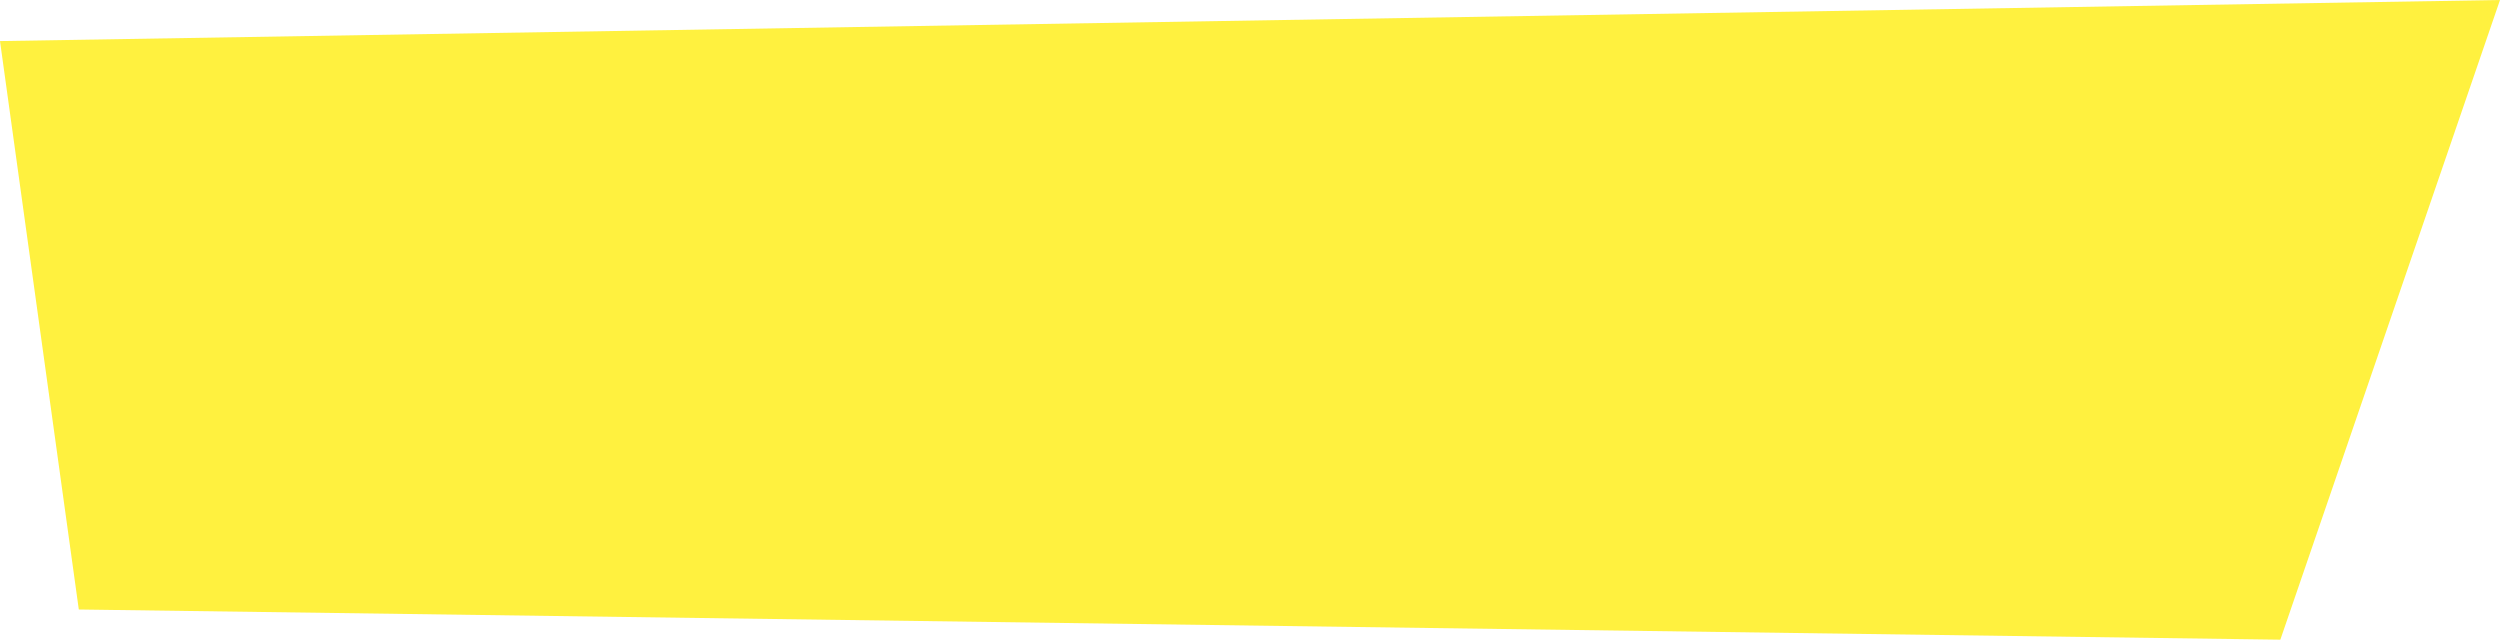
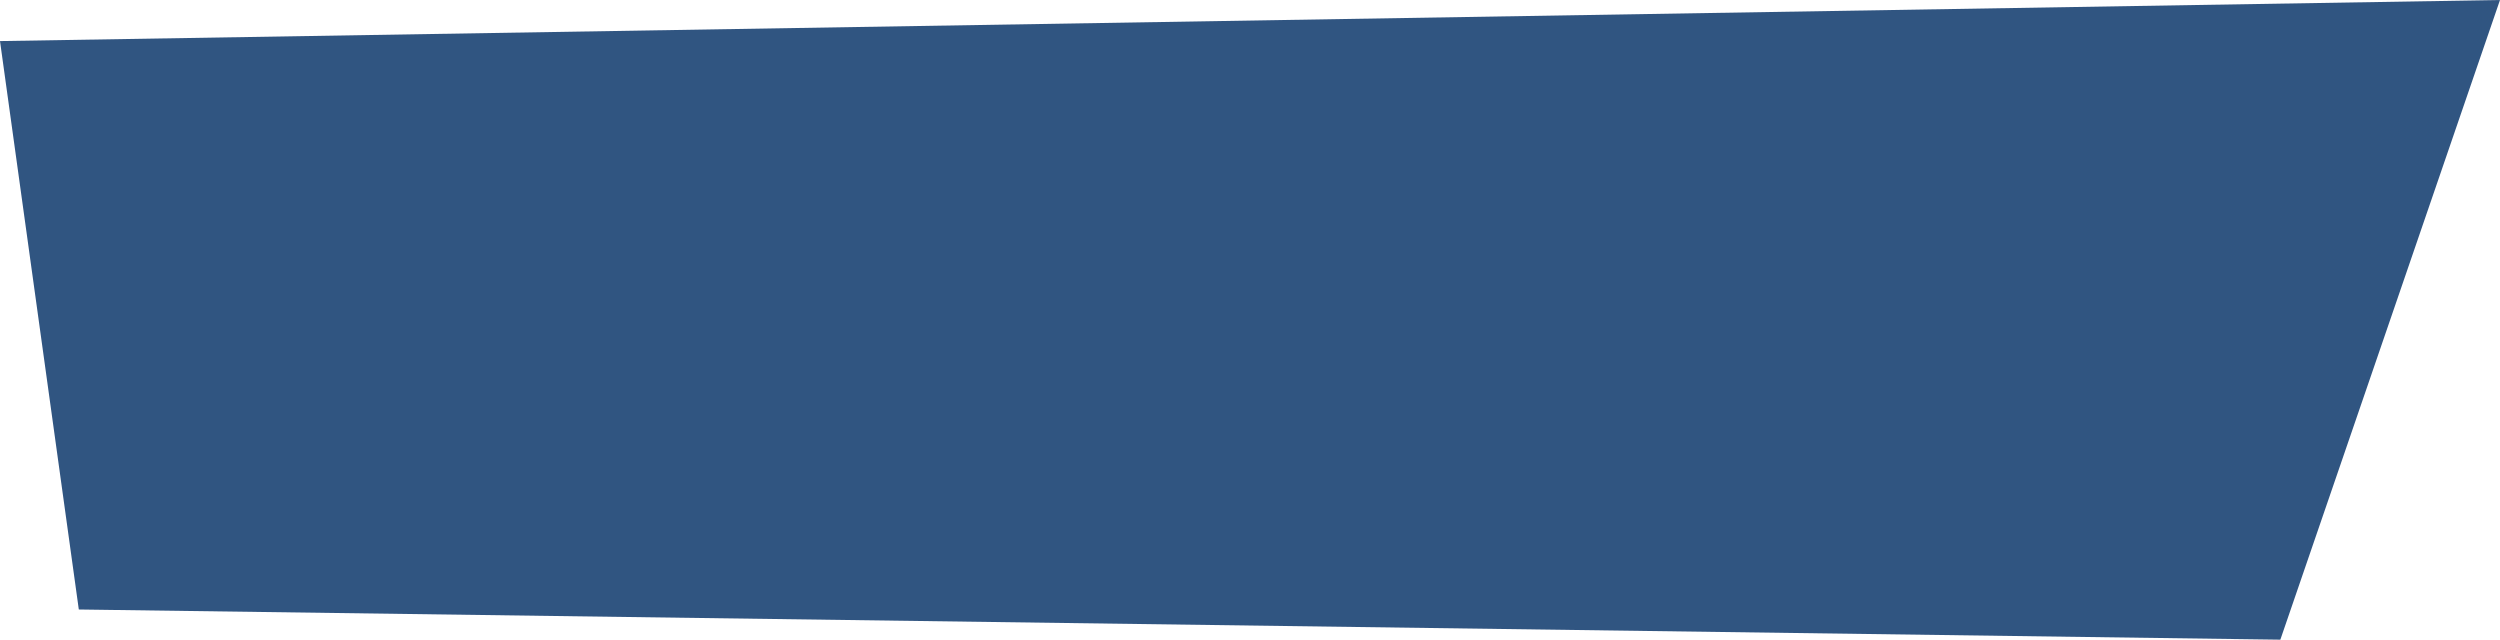
<svg xmlns="http://www.w3.org/2000/svg" viewBox="0 0 1491 381.5">
  <defs>
-     <style>.cls-1{fill:#ffef2a;opacity:0.9;}</style>
+     <style>.cls-1{fill:#1a4273;opacity:0.9;}</style>
  </defs>
  <g id="Ebene_2" data-name="Ebene 2">
    <g id="Ebene_2_Kopie" data-name="Ebene 2 Kopie">
      <path class="cls-1" d="M0,24.5,1491,0,1360,381.5,47,363.5Q23.49,194,0,24.5Z" />
    </g>
  </g>
</svg>
